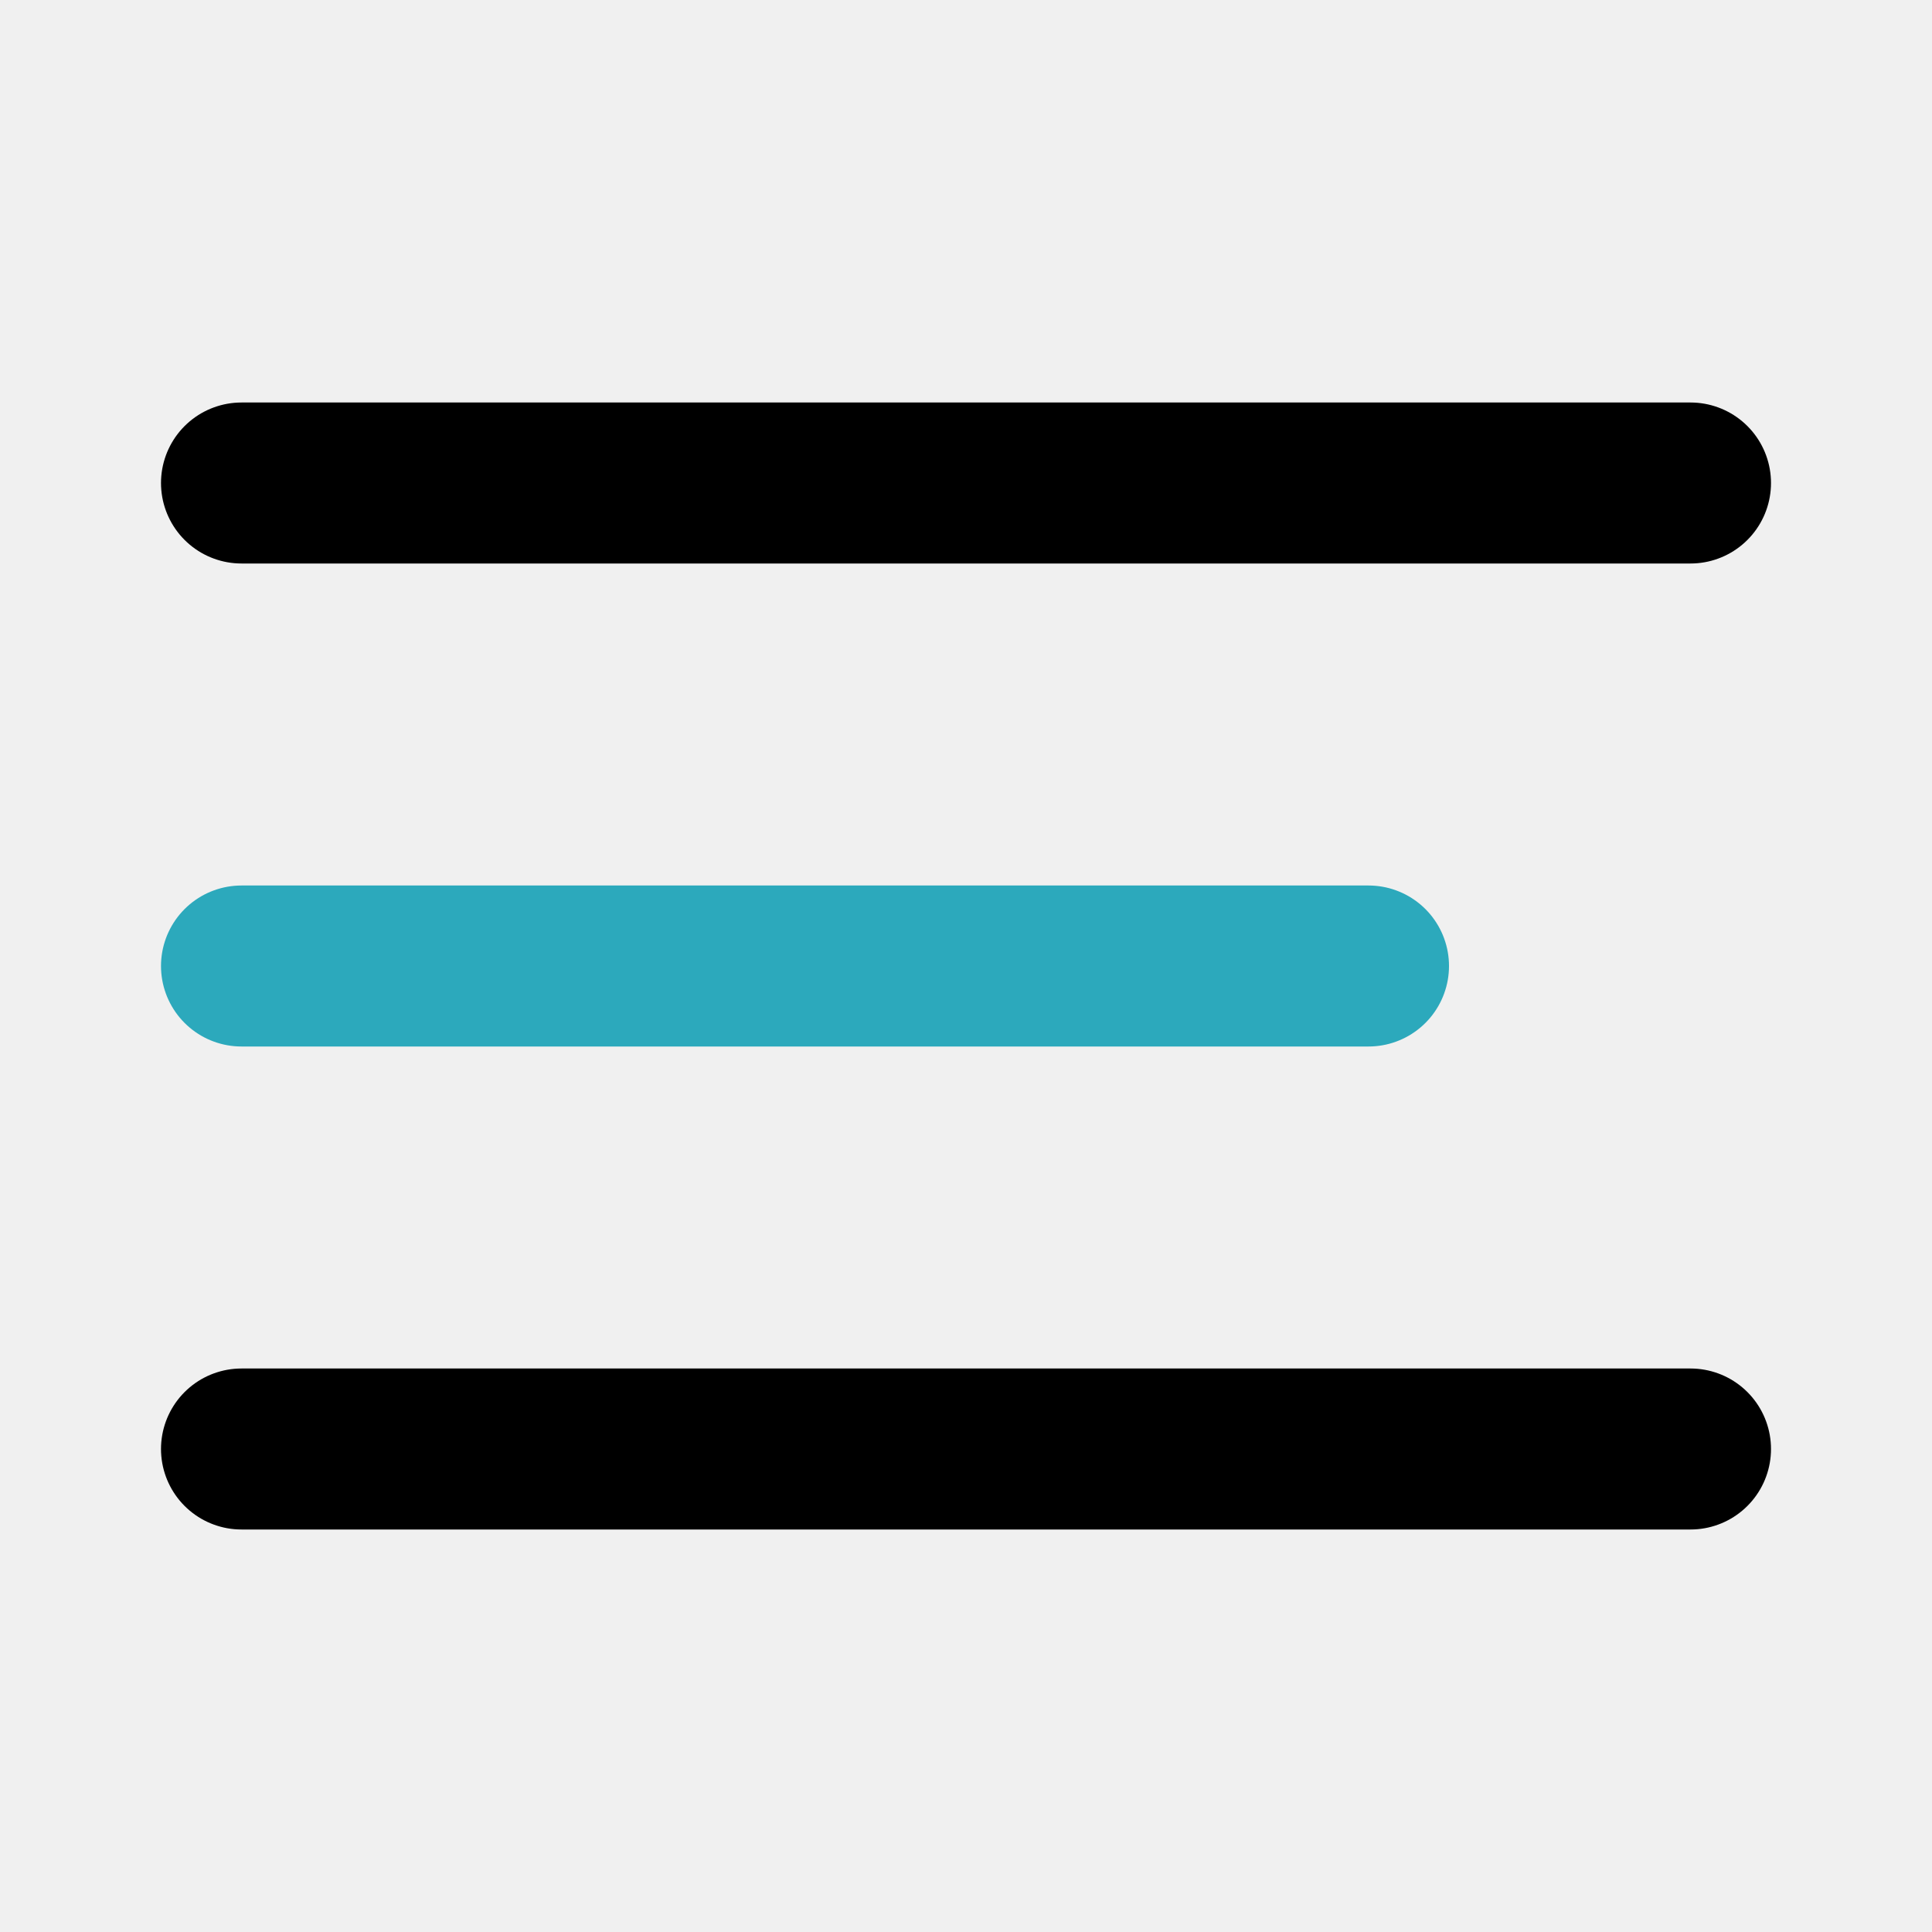
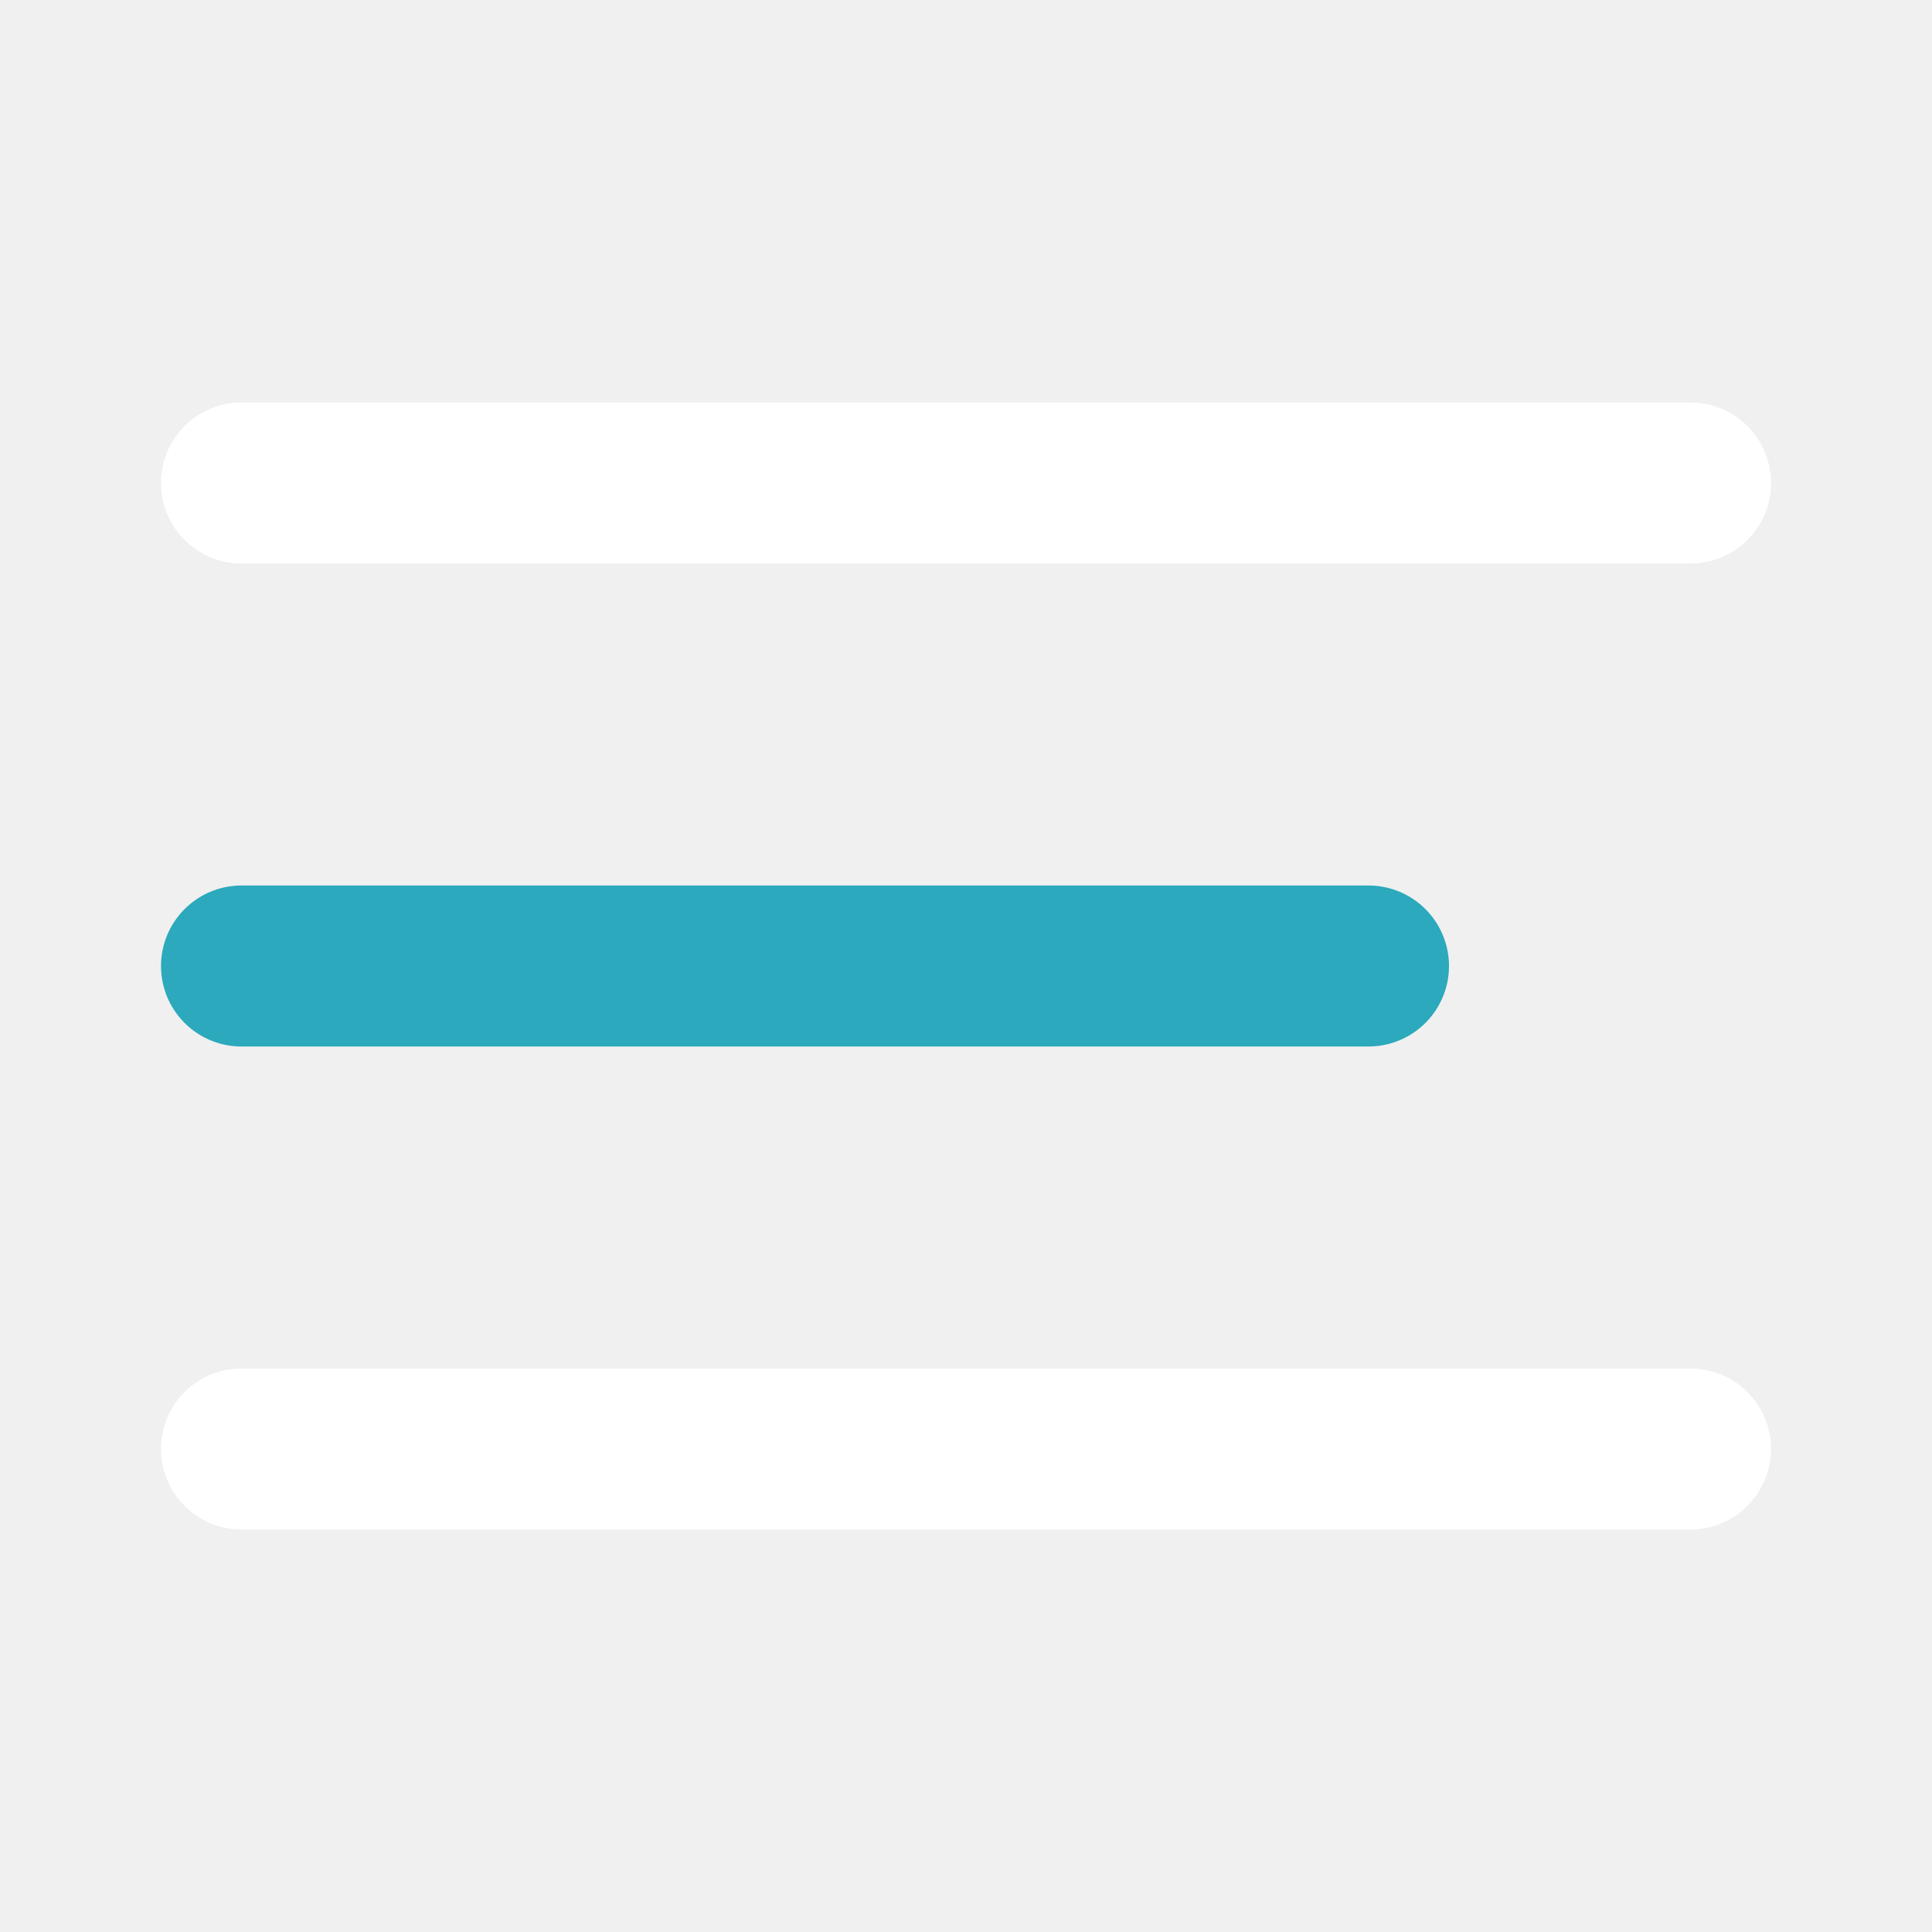
<svg xmlns="http://www.w3.org/2000/svg" width="800" height="800" viewBox="0 0 24 24" data-name="Line Color" class="icon line-color">
  <path style="fill:none;stroke:#2ca9bc;stroke-linecap:round;stroke-linejoin:round;stroke-width:2" d="M3 12h14" />
-   <path d="M3 6h18M3 18h18" style="fill:none;stroke:#000;stroke-linecap:round;stroke-linejoin:round;stroke-width:2" />
+   <path d="M3 6h18M3 18h18" style="fill:none;stroke:#fff;stroke-linecap:round;stroke-linejoin:round;stroke-width:2" />
</svg>
